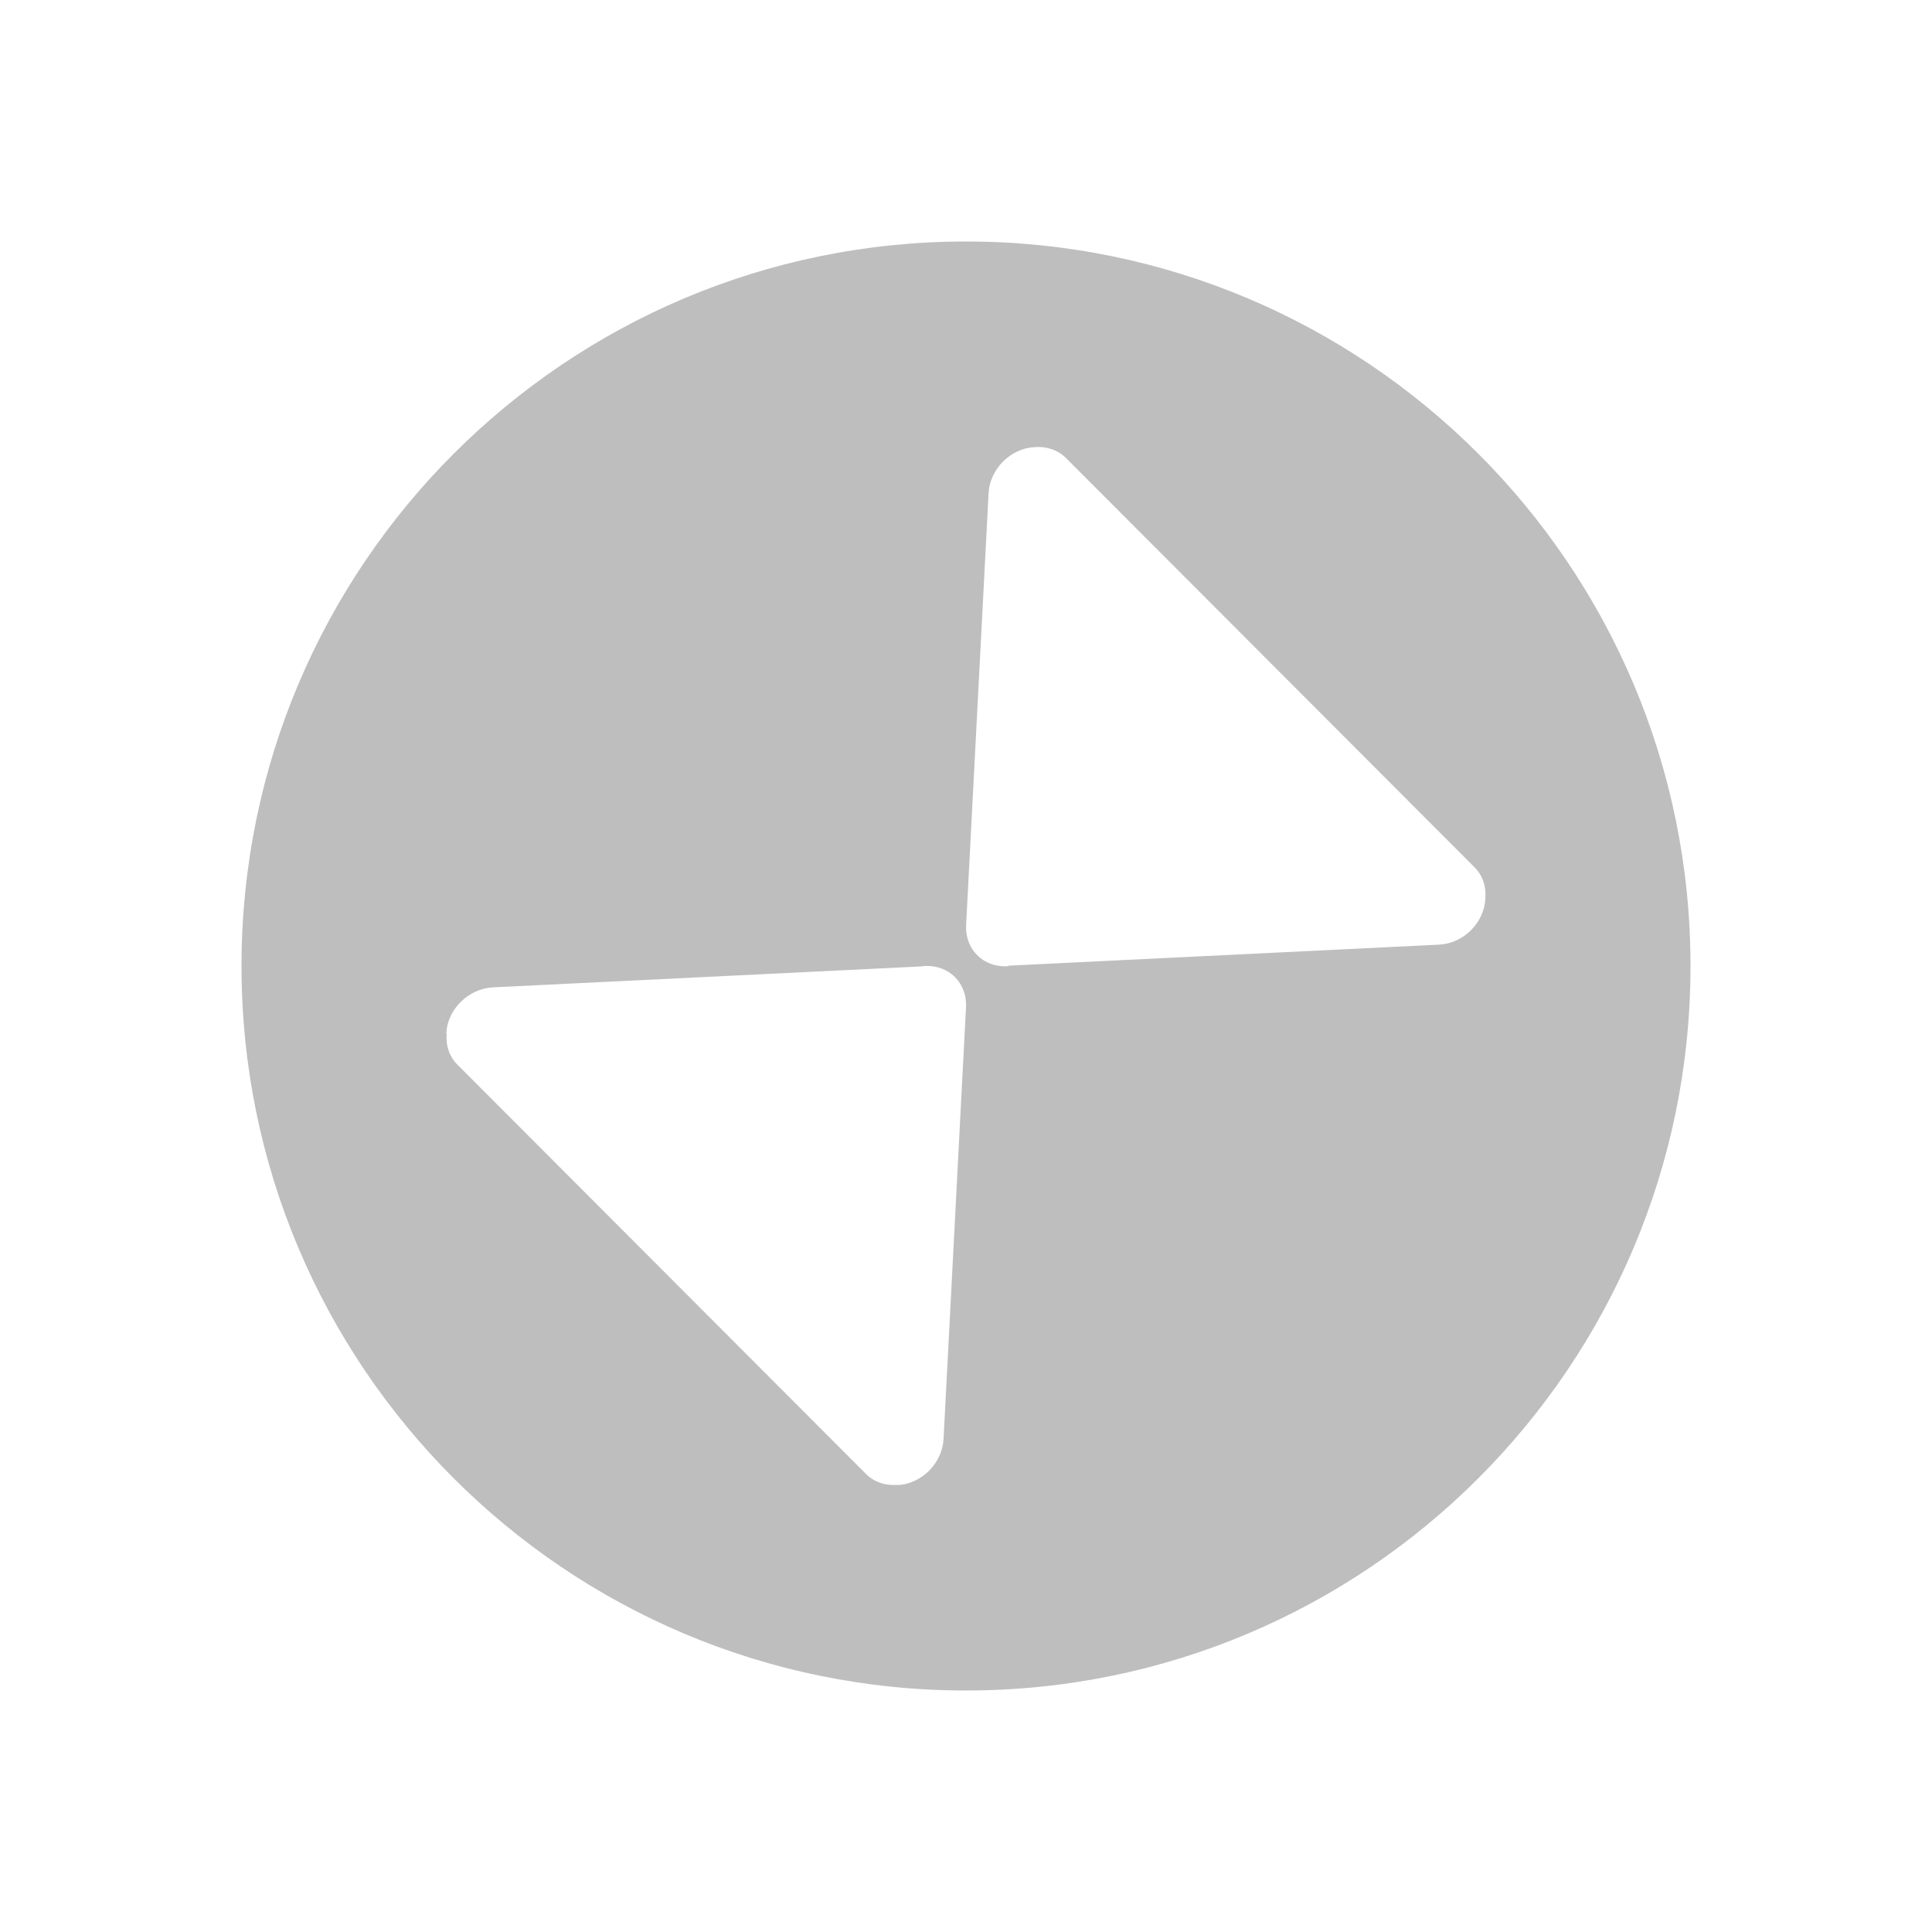
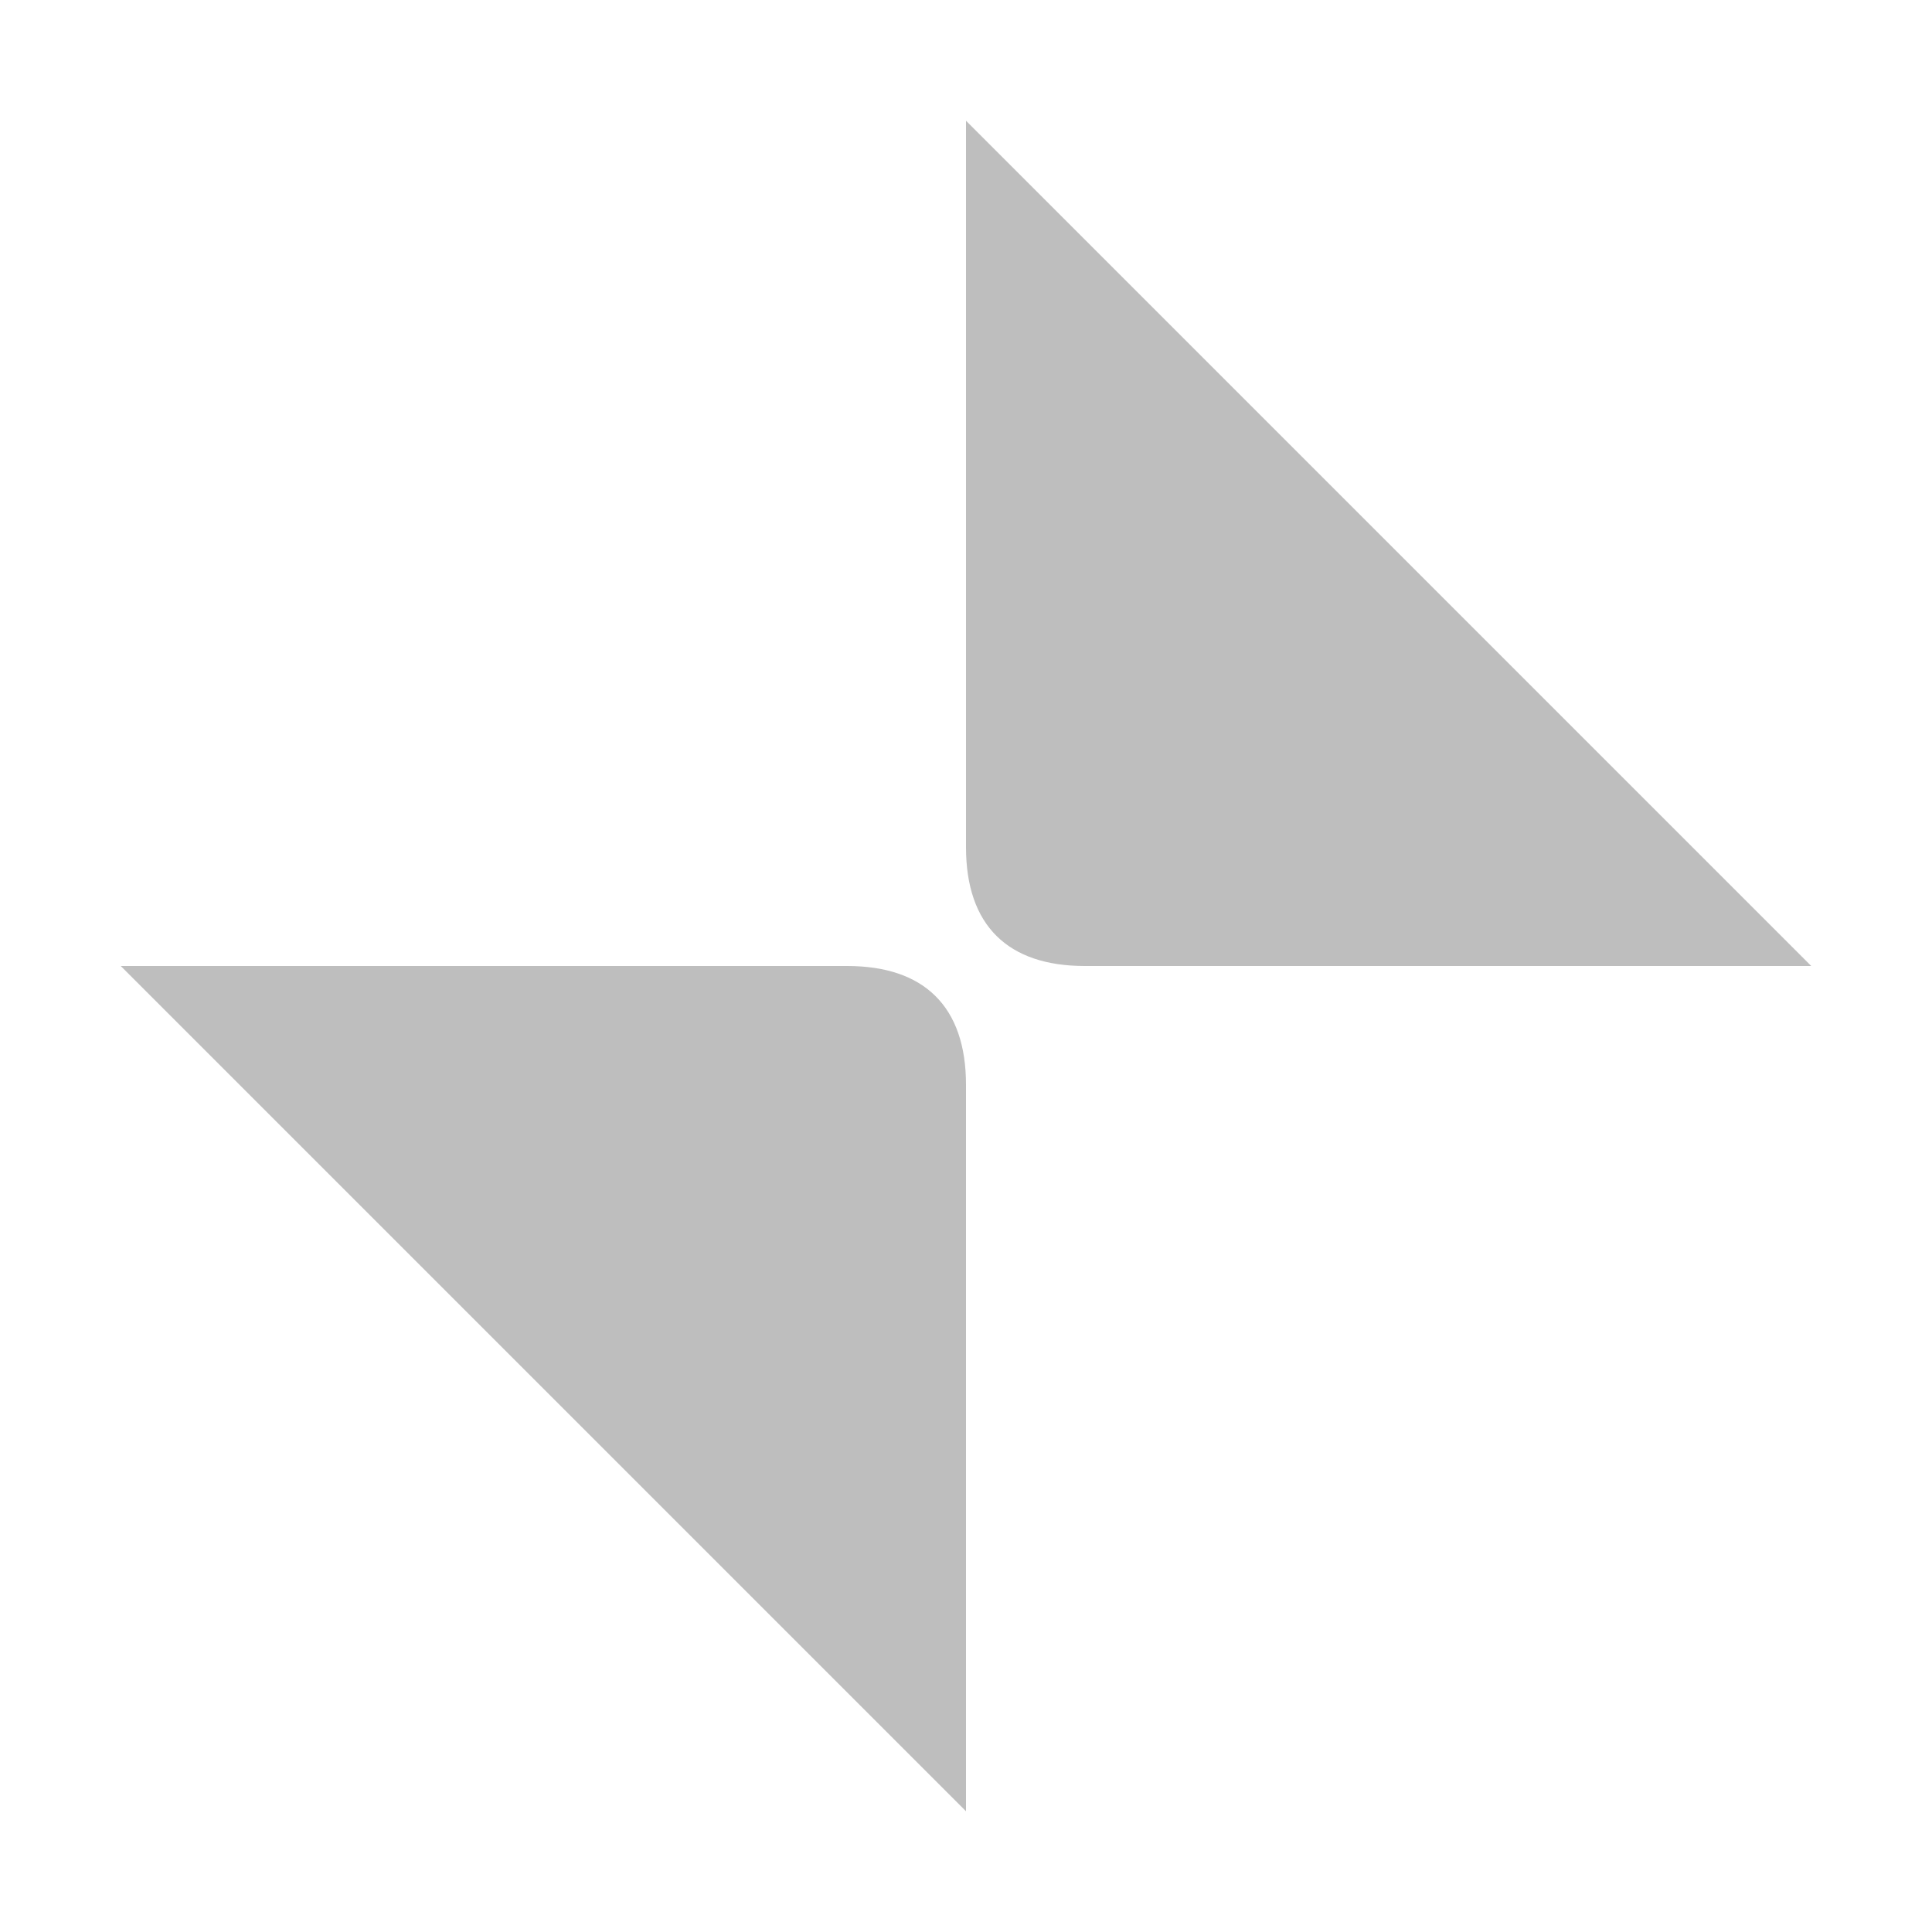
<svg xmlns="http://www.w3.org/2000/svg" version="1.1" viewBox="0 0 16 16">
-   <path d="m8 2a6 6 0 0 0-6 6 6 6 0 0 0 6 6 6 6 0 0 0 6-6 6 6 0 0 0-6-6zm0.567 1.701v0.002c0.096-0.008 0.192 0.021 0.262 0.091l3.383 3.389c0.068 0.068 0.097 0.16 0.089 0.254v0.006c-0.01 0.2-0.181 0.369-0.381 0.38l-3.562 0.174-0.015 0.005c-0.2 0.011-0.353-0.141-0.342-0.342l0.186-3.576c0.011-0.2 0.181-0.371 0.381-0.381zm-0.909 4.299c0.2-0.011 0.353 0.141 0.342 0.342l-0.186 3.576c-0.011 0.2-0.181 0.371-0.381 0.381v-0.002c-0.096 0.008-0.192-0.021-0.262-0.091l-3.383-3.389c-0.068-0.068-0.097-0.16-0.089-0.254l-3e-3 -0.006c0.01-0.2 0.184-0.369 0.384-0.38l3.559-0.174 0.018-0.005z" fill="#bebebe" />
+   <path d="m8 1v6.016c0 0.65 0.348 0.984 0.984 0.984h6.016z" color="#000000" fill="#bebebe" stroke-width=".207" />
+   <path d="m8 15v-6.016c0-0.65-0.348-0.984-0.984-0.984h-6.016z" color="#000000" fill="#bebebe" stroke-width=".207" />
</svg>
